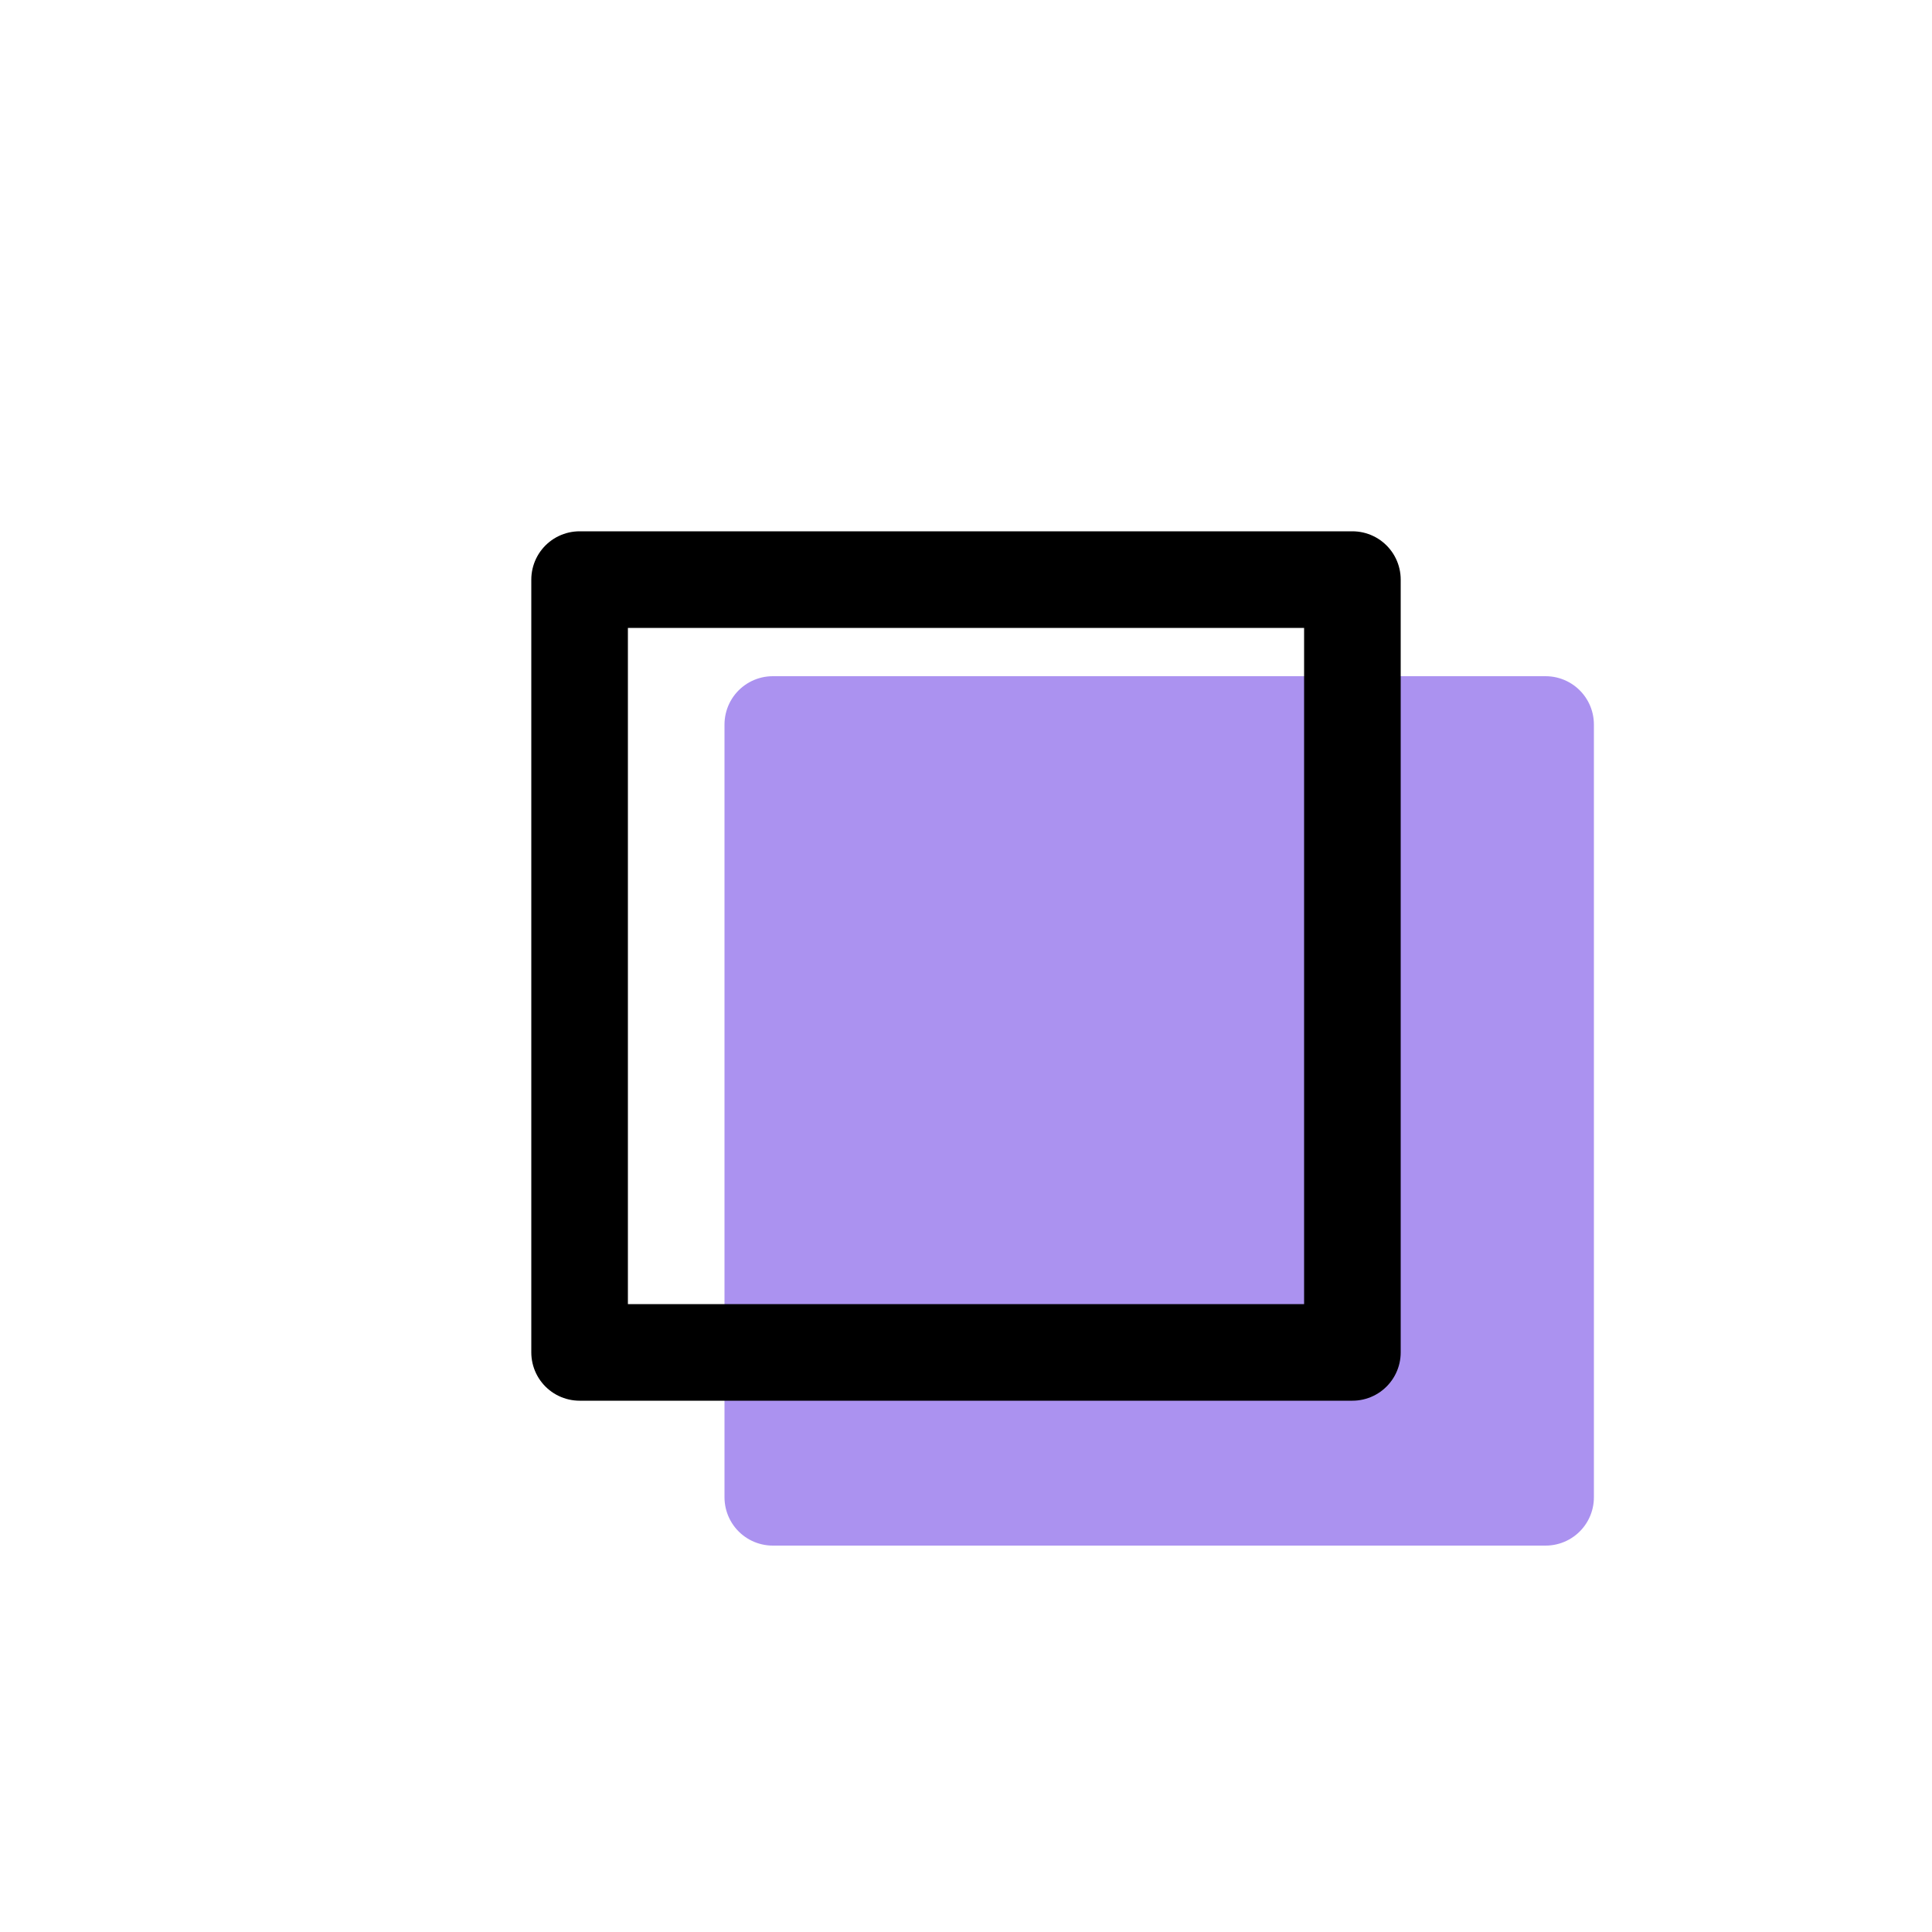
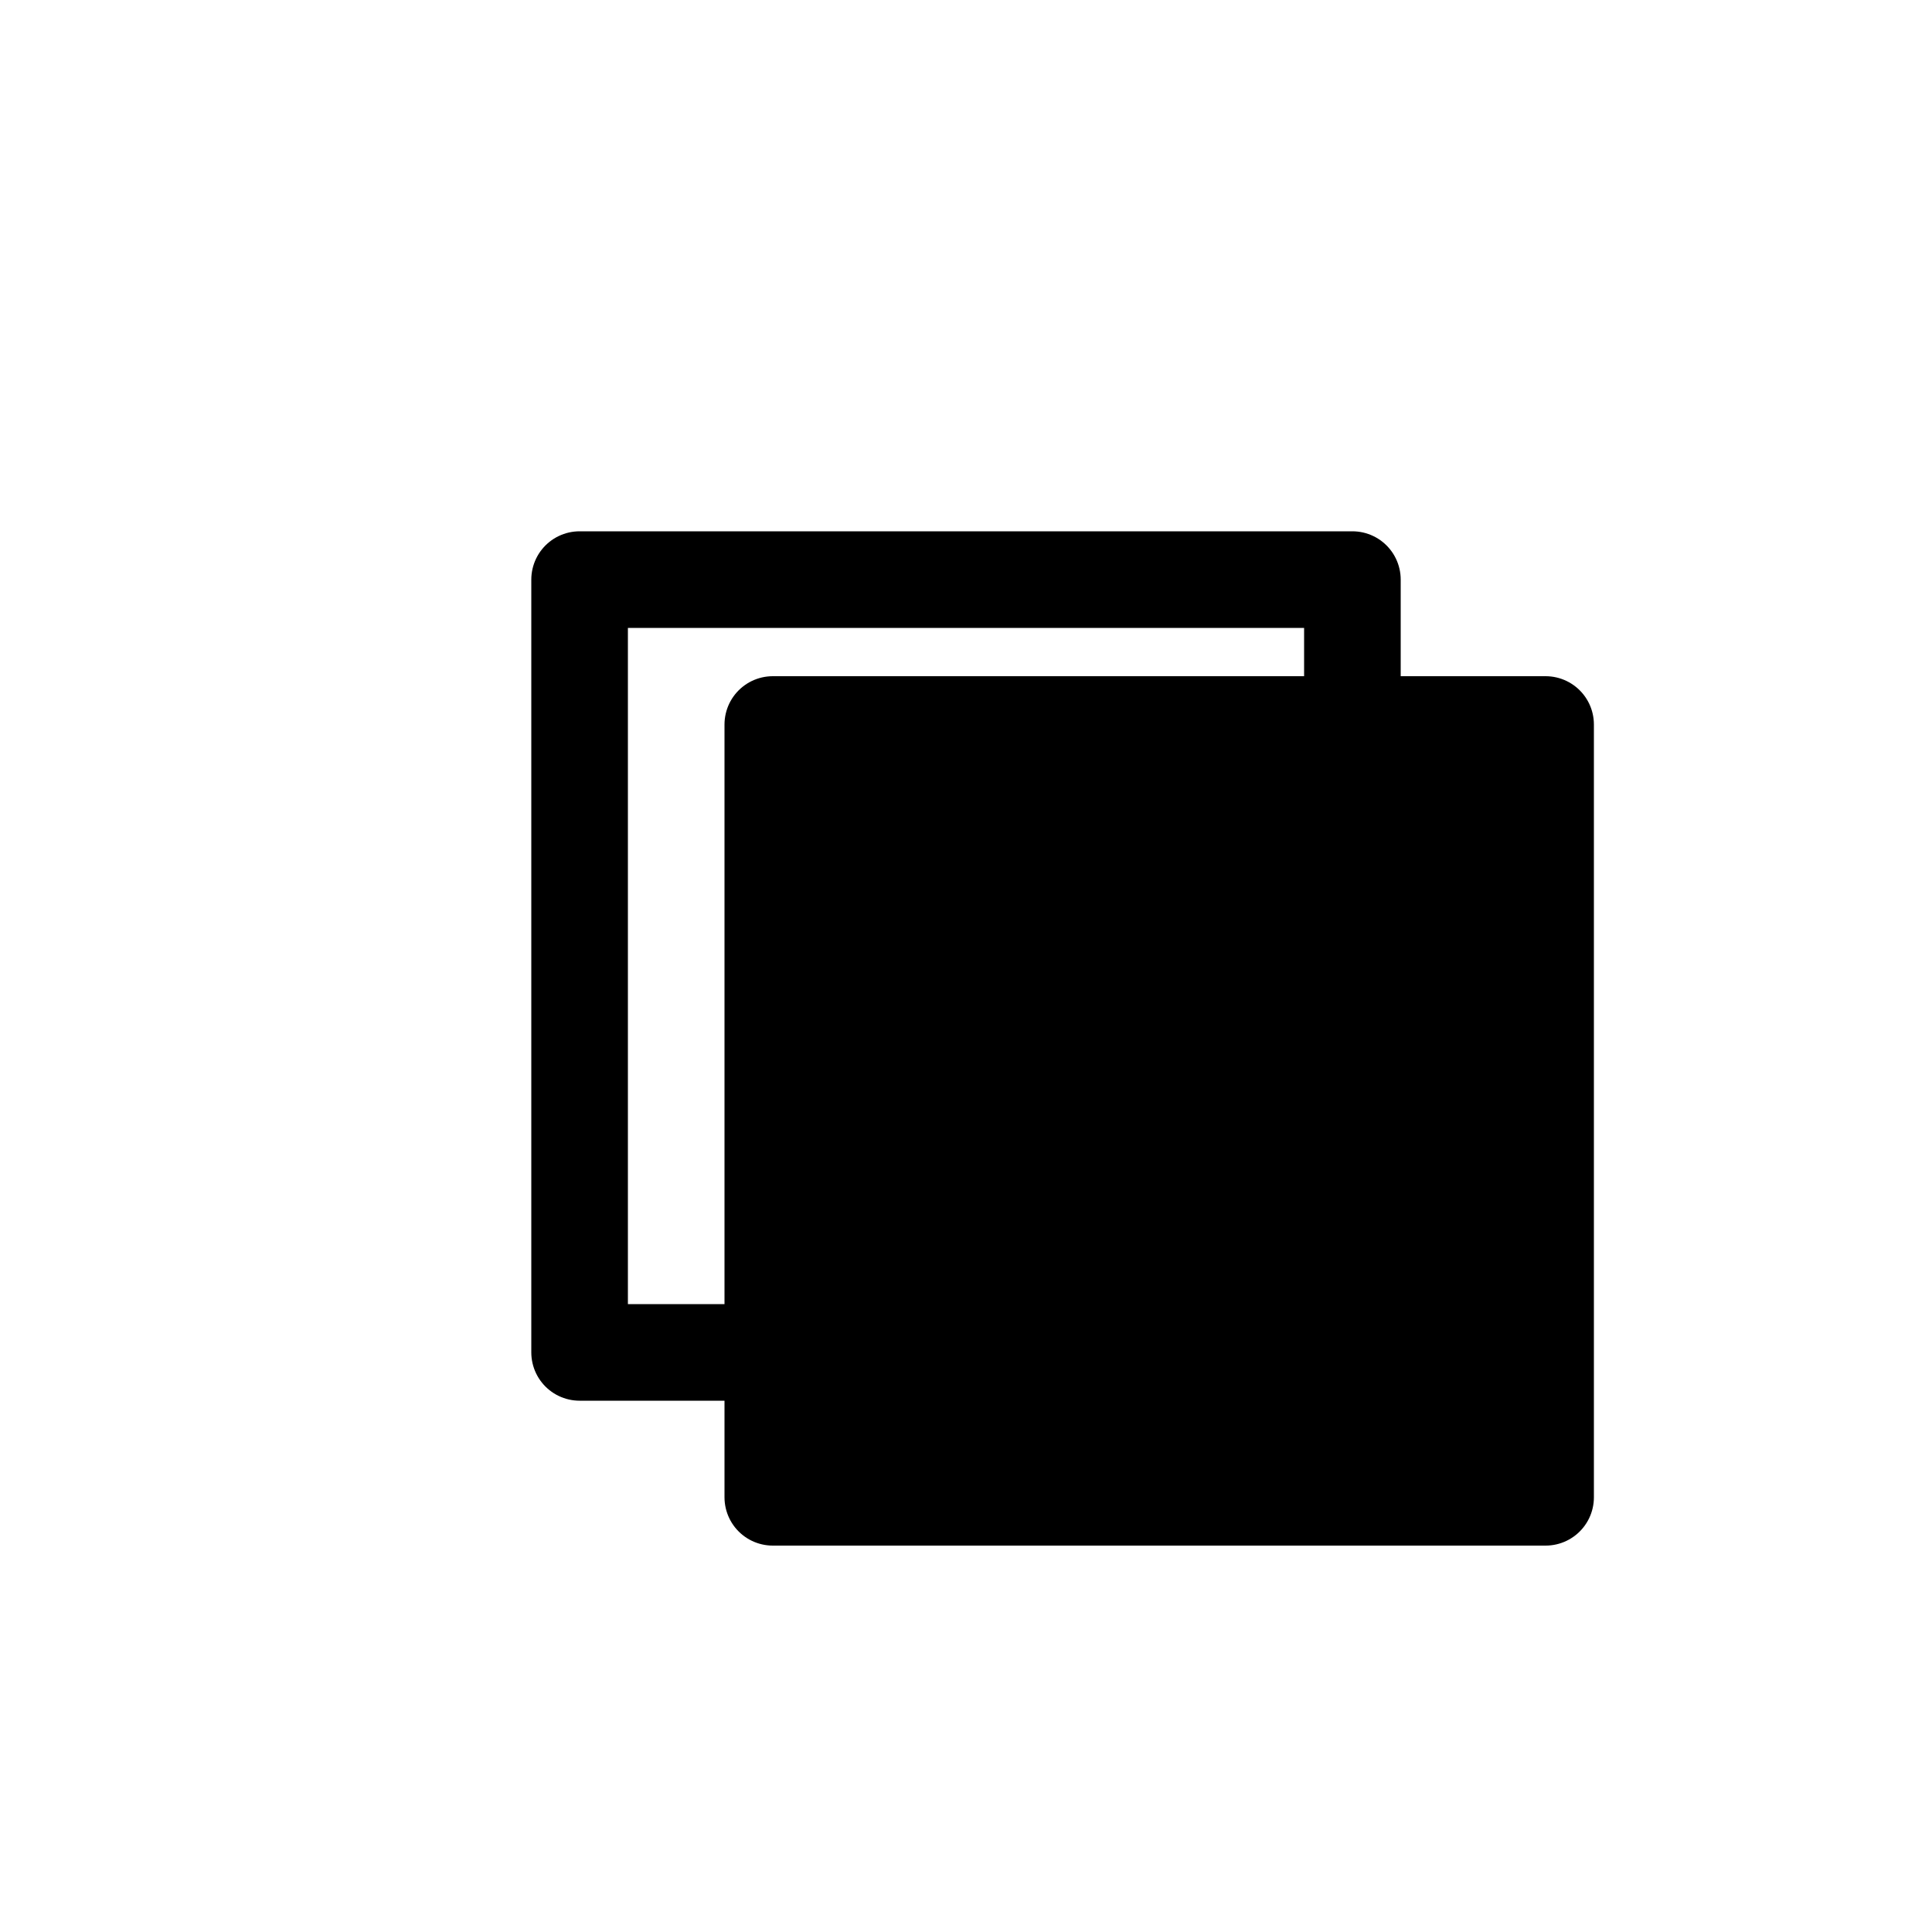
<svg xmlns="http://www.w3.org/2000/svg" width="20" height="20" viewBox="0 0 20 20">
  <g fill="none" fill-rule="evenodd" stroke-linecap="round" stroke-linejoin="round">
-     <path fill="#AB92F0" stroke="#AB92F0" d="M8 7.5h8v8H8z" />
+     <path fill="currentColor" stroke="currentColor" d="M8 7.5h8v8H8z" />
    <path stroke="#000" d="M6 6h8v8H6z" />
  </g>
</svg>
